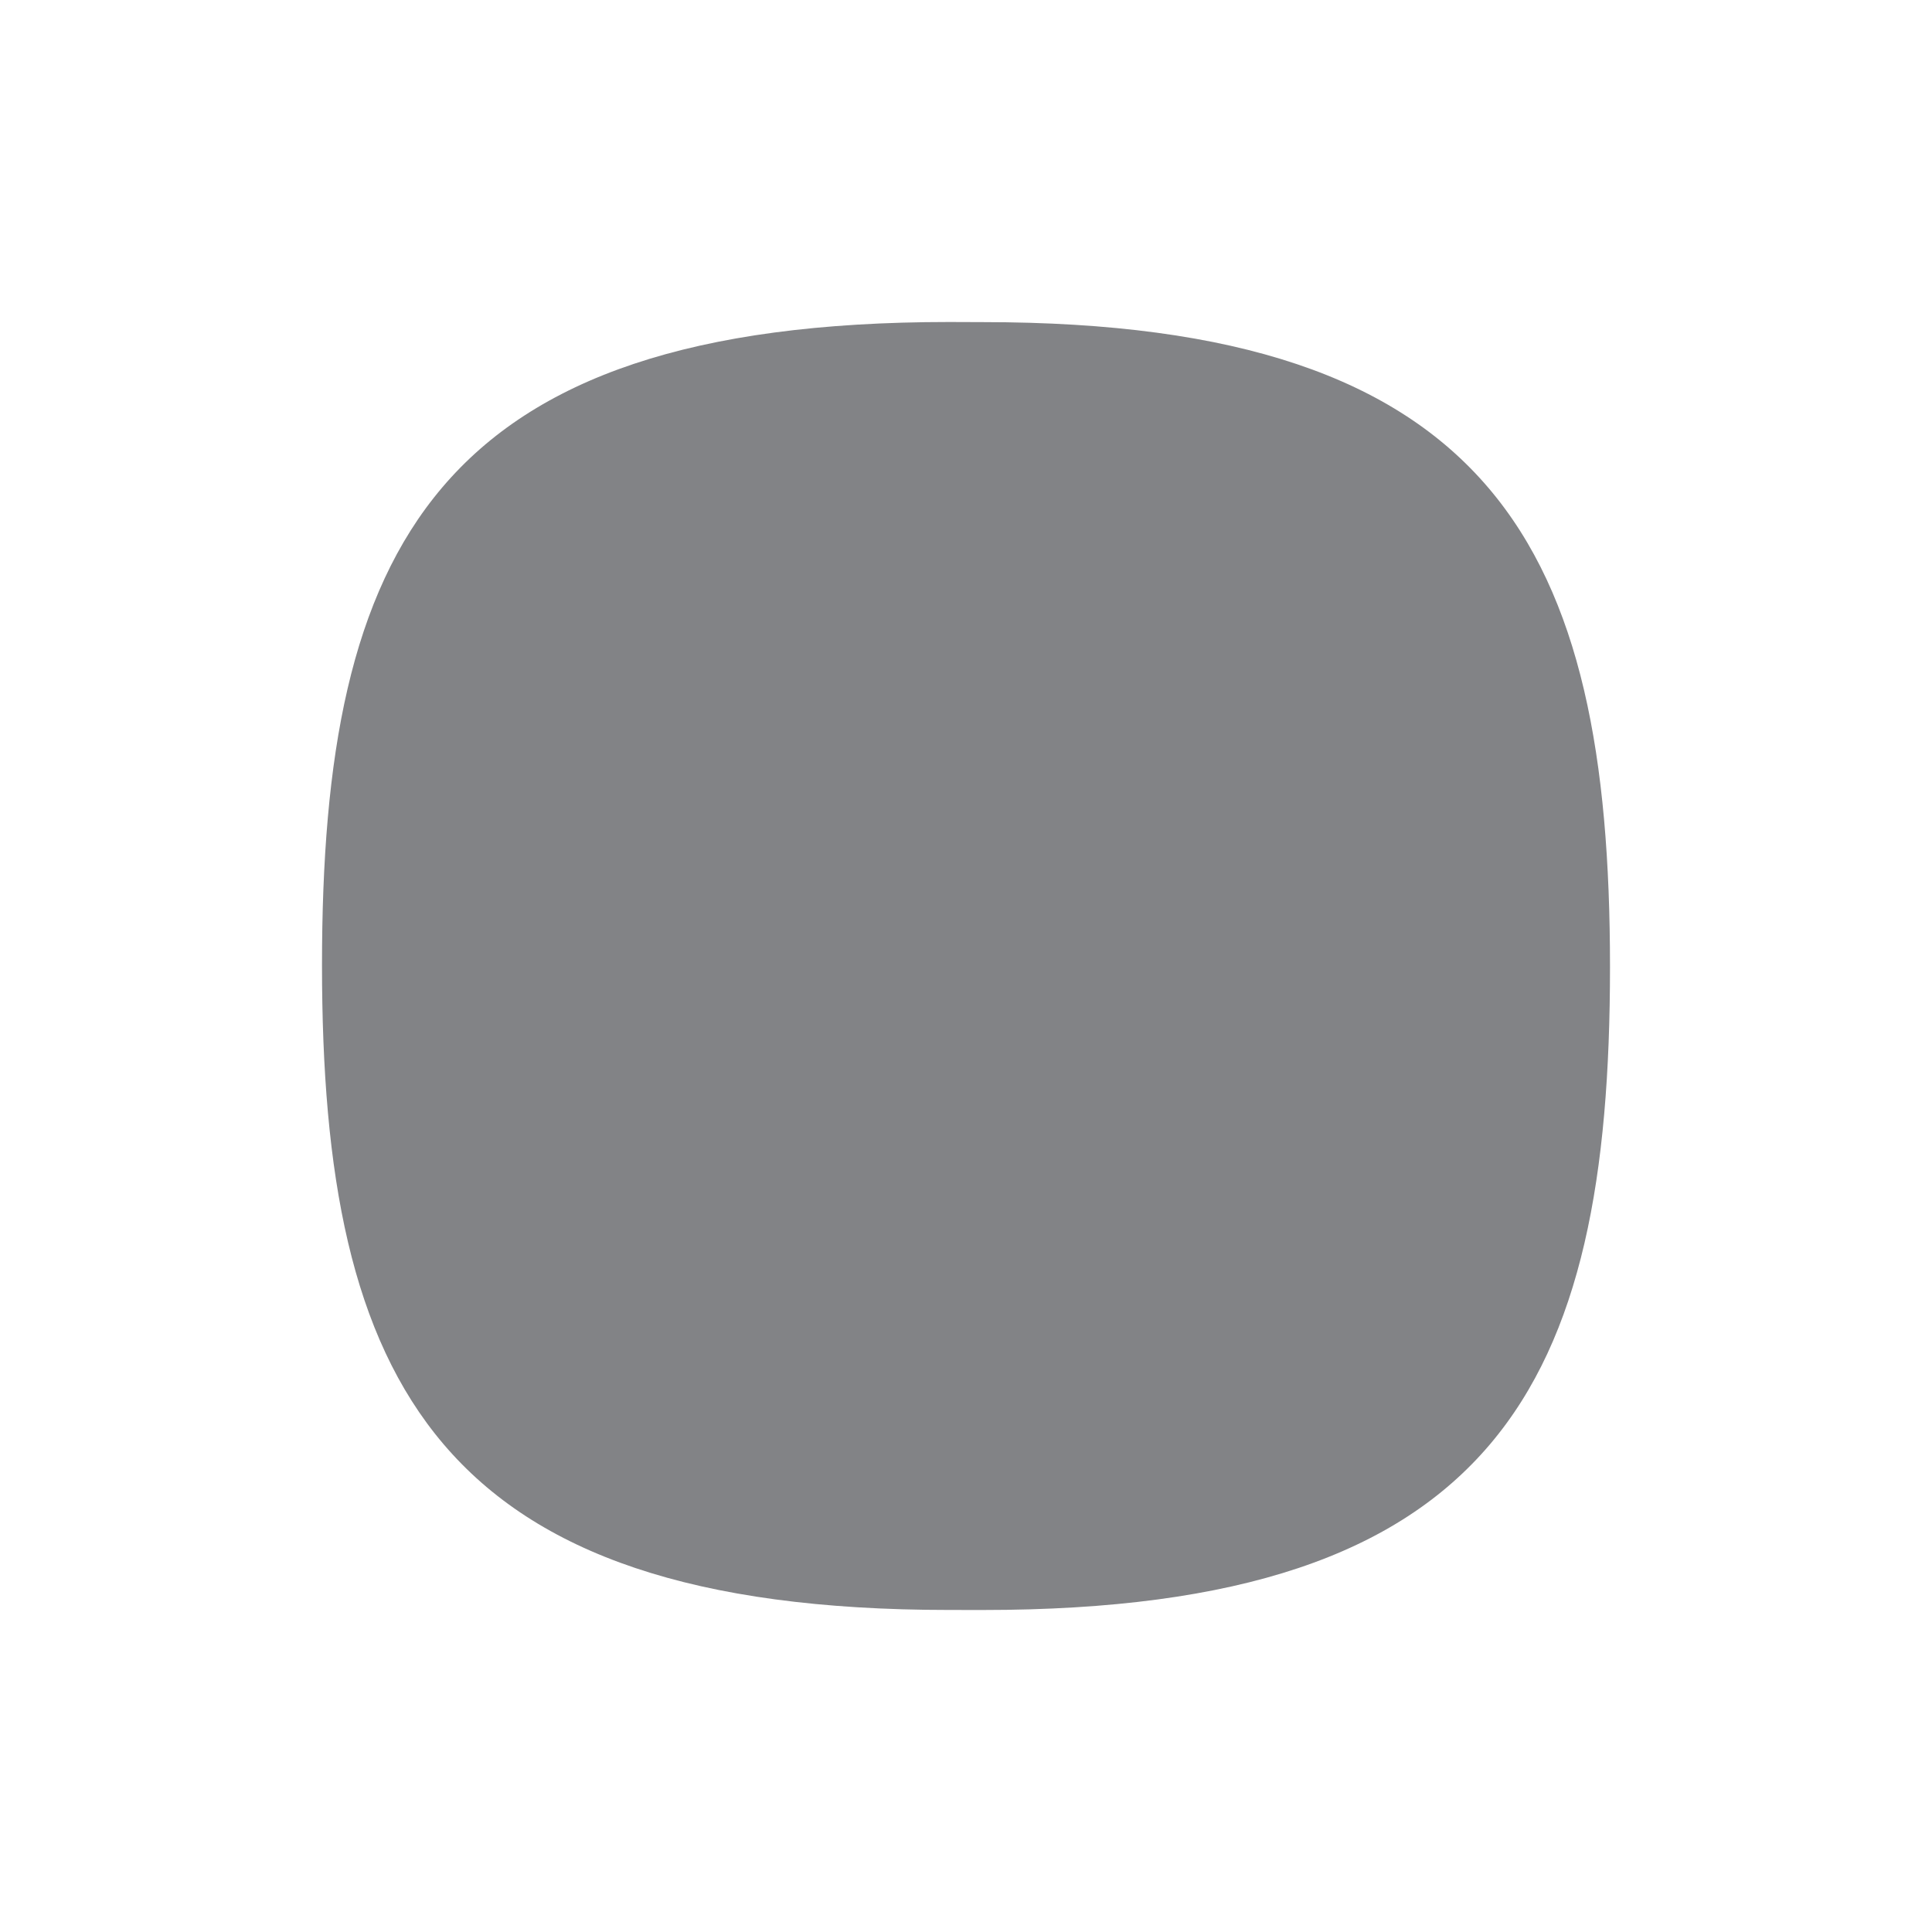
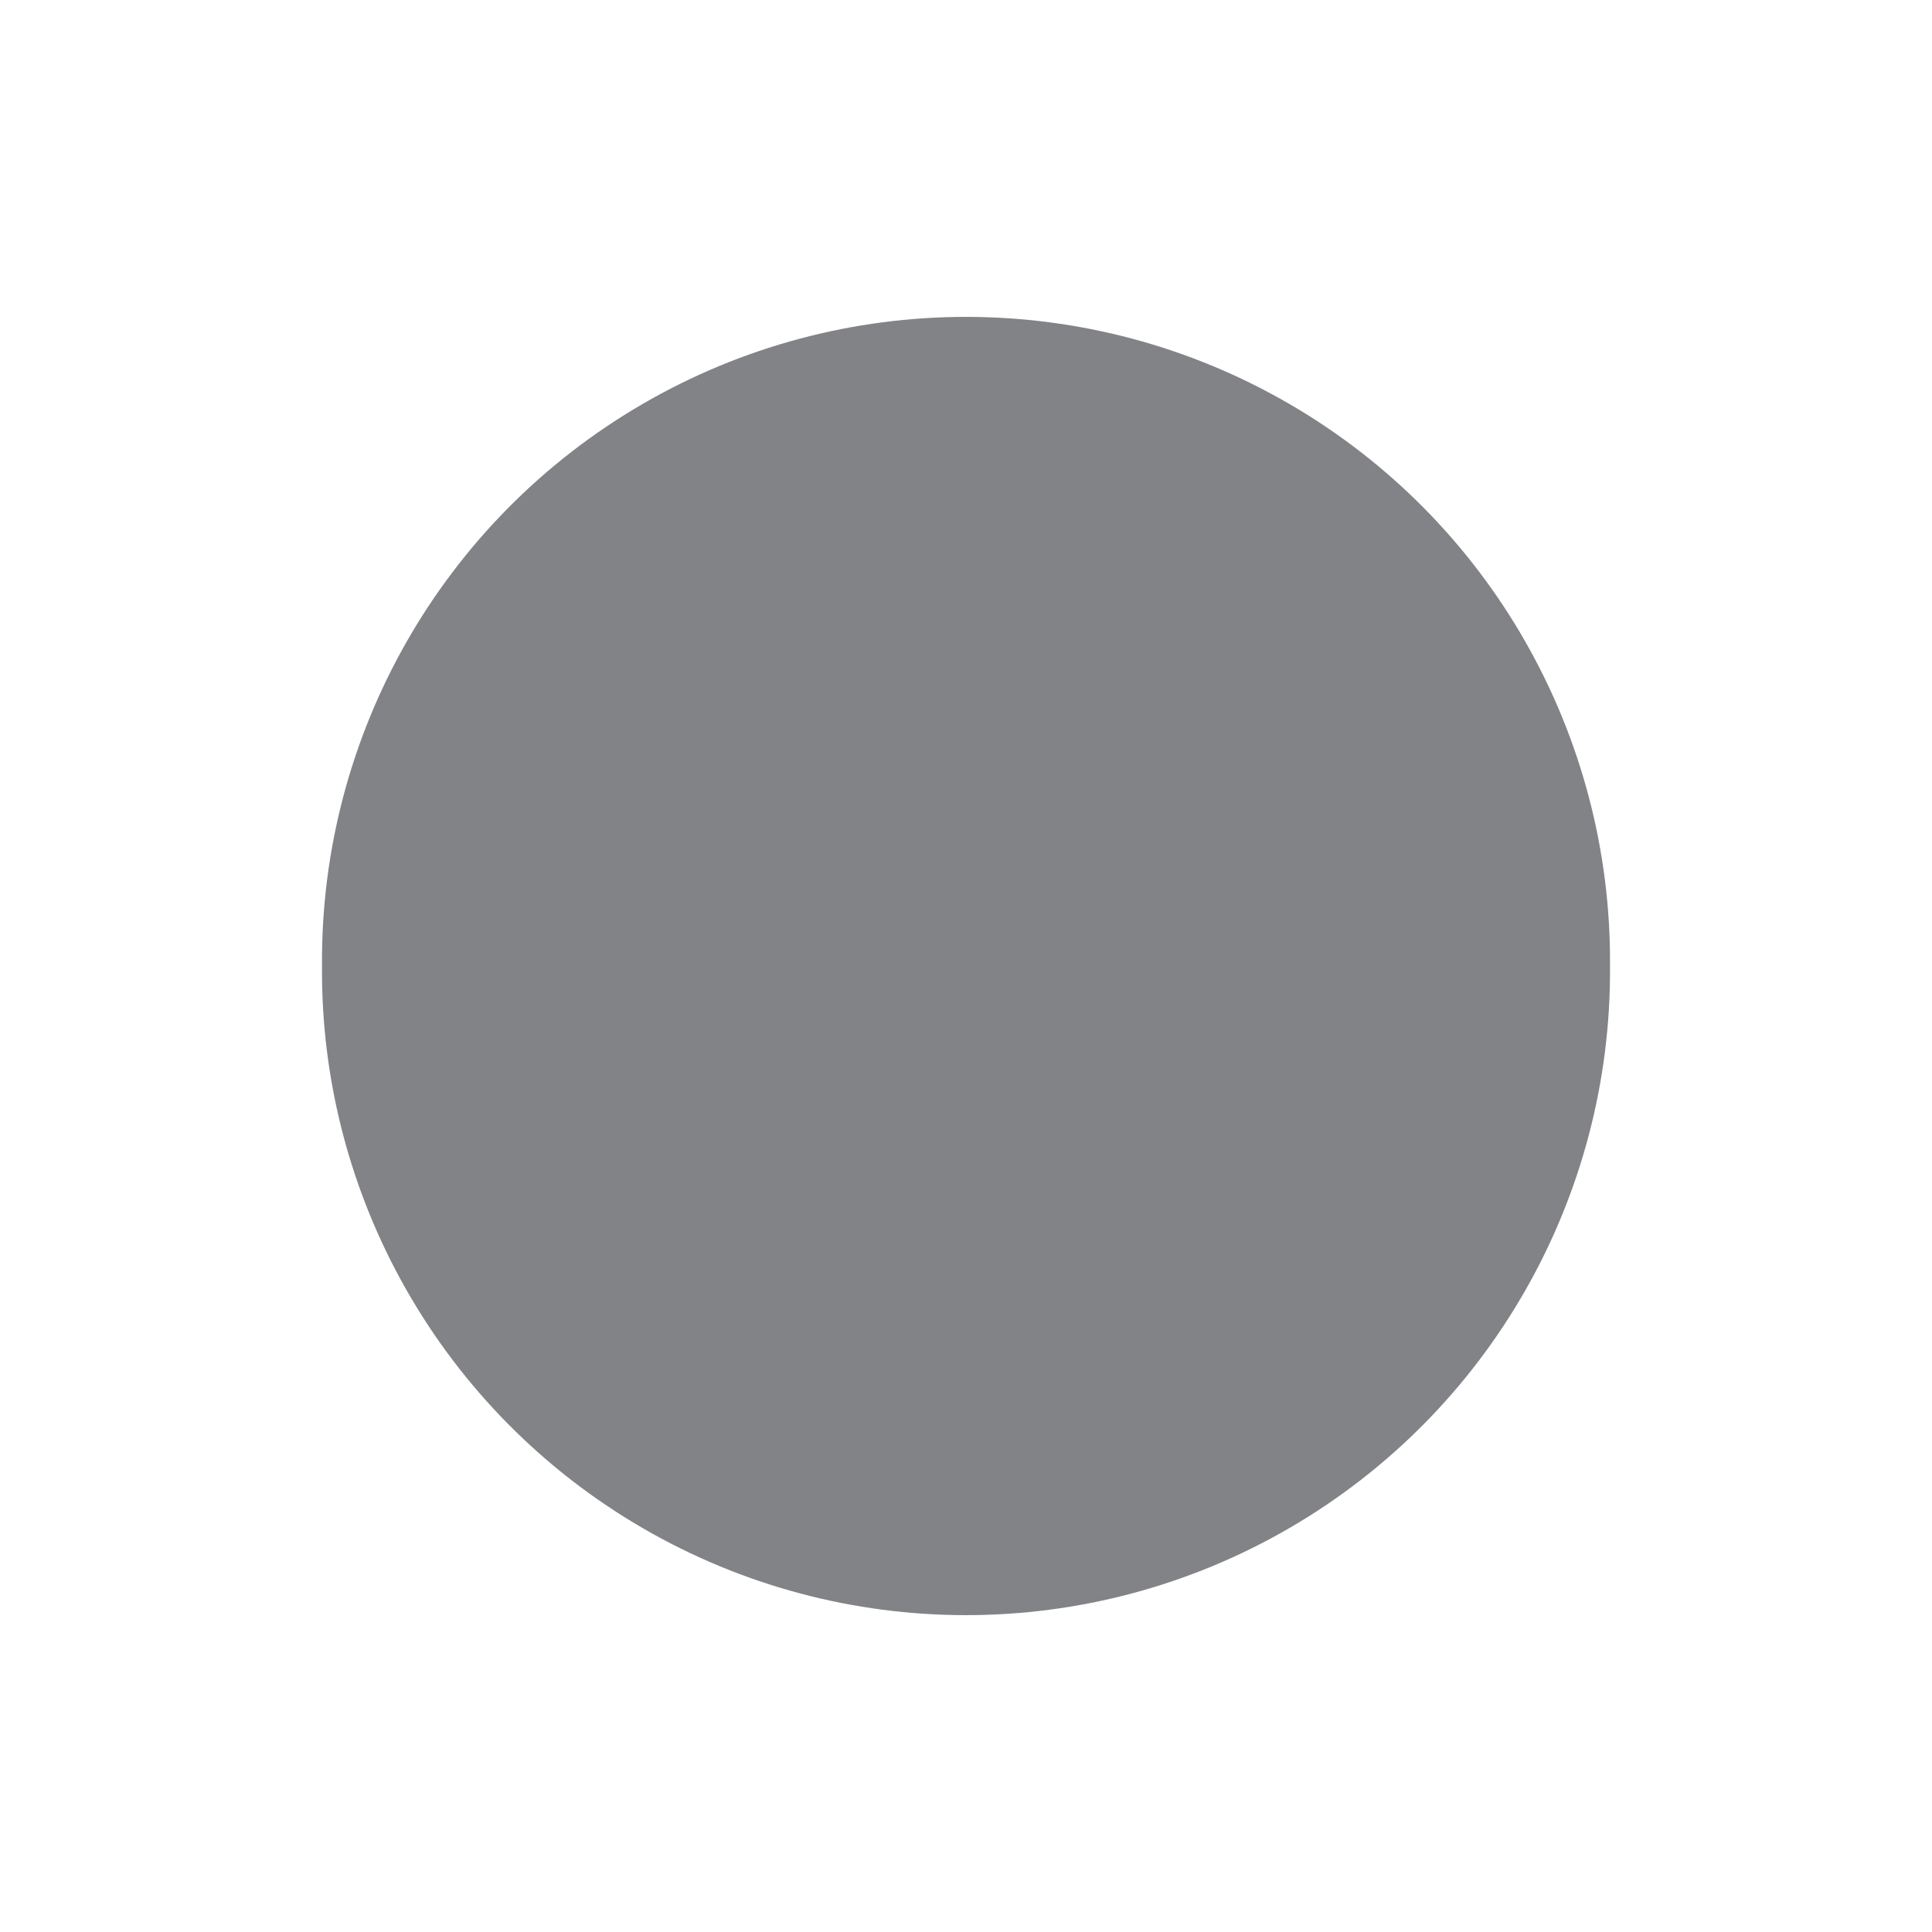
<svg xmlns="http://www.w3.org/2000/svg" version="1.1" id="icon-m-common-gray-layer" x="0px" y="0px" width="48px" height="48px" viewBox="0 0 48 48" style="enable-background:new 0 0 48 48;" xml:space="preserve">
+   <defs id="defs10" />
  <g id="icon-m-common-gray">
-     <rect style="fill:none;" width="48" height="48" />
-     <path style="fill:#828386;" d="M24.417,40C37.215,40,40,34.381,40,24.024c0-10.384-2.863-16.021-15.583-16.021L23.58,8   C10.785,8,8,13.621,8,23.978c0,10.382,2.863,16.021,15.58,16.021L24.417,40z" />
+     <rect style="fill:none;" width="48" height="48" id="rect4" />
+     <path style="color:#000000;fill:#828386;fill-opacity:1;fill-rule:nonzero;stroke:none;stroke-width:0.987;marker:none;visibility:visible;display:inline;overflow:visible;enable-background:accumulate;stroke-linecap:butt;stroke-linejoin:miter;stroke-miterlimit:4;stroke-opacity:1;stroke-dasharray:none;stroke-dashoffset:0" id="path2822" d="m 39.661,23.797 a 15.814,15.763 0 1 1 -31.627,0 15.814,15.763 0 1 1 31.627,0 z" transform="matrix(1.01179,0,0,1.015054,-0.1286172,-0.1548391)" />
  </g>
</svg>
